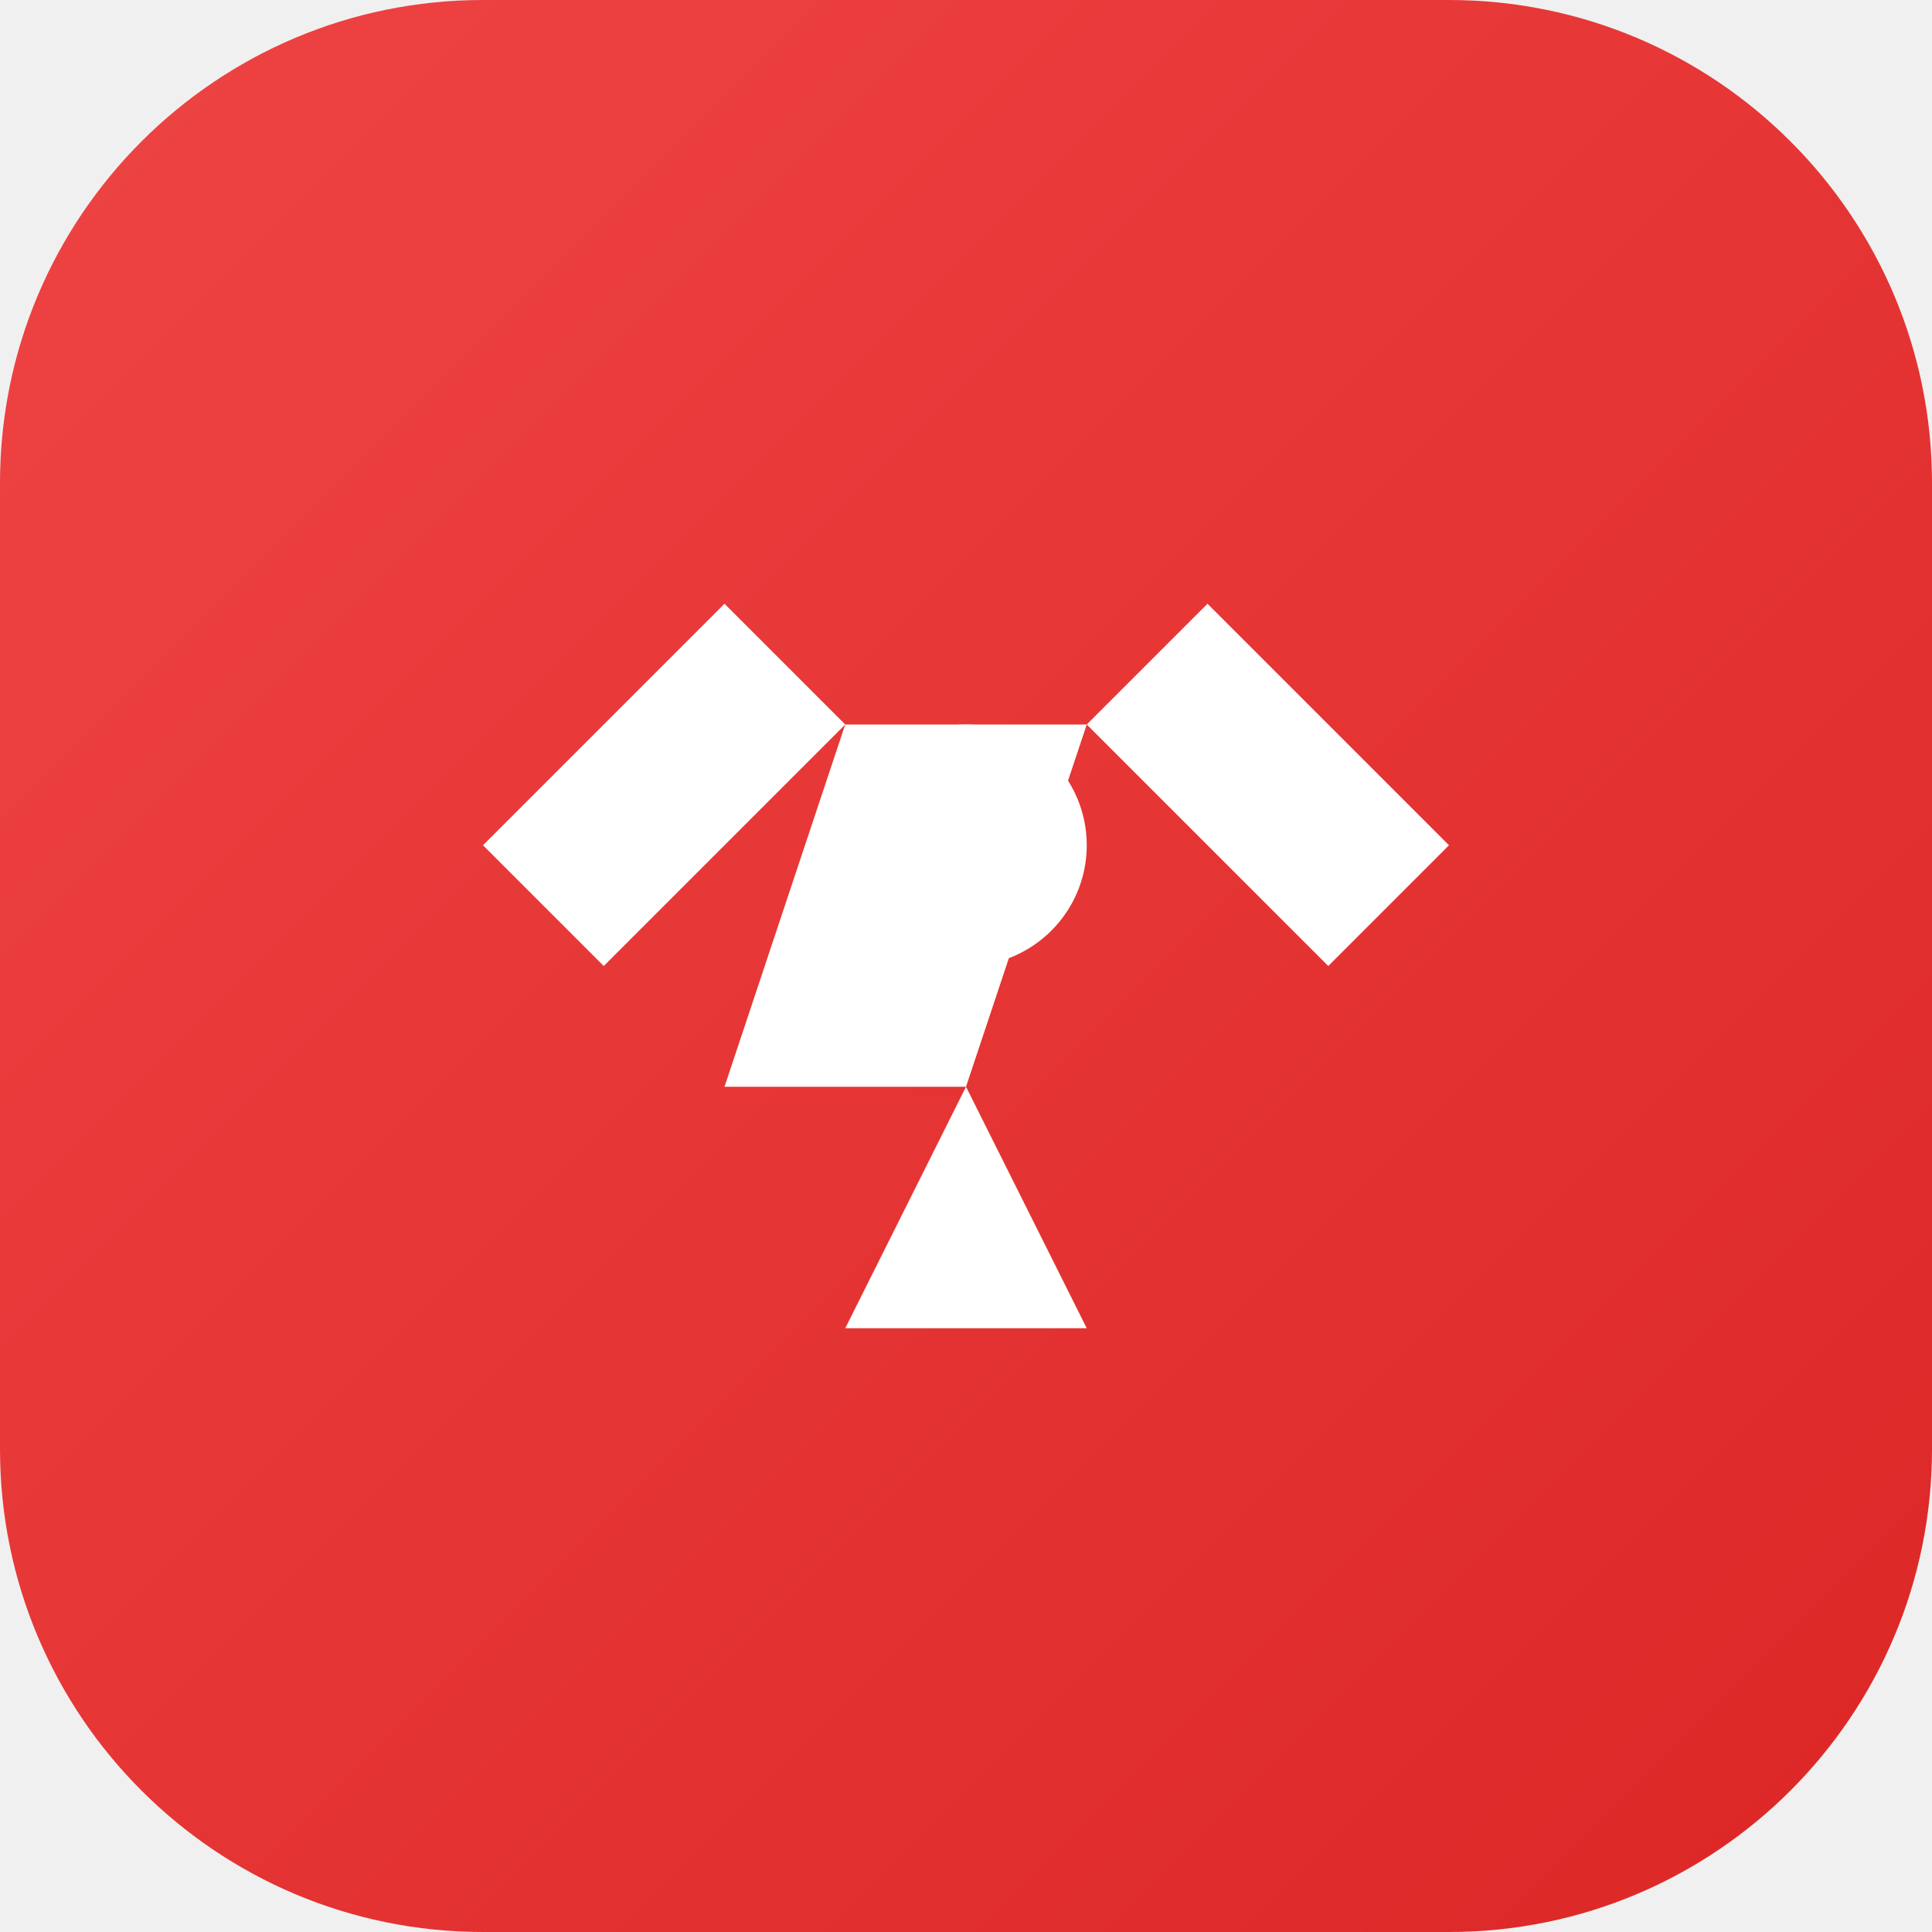
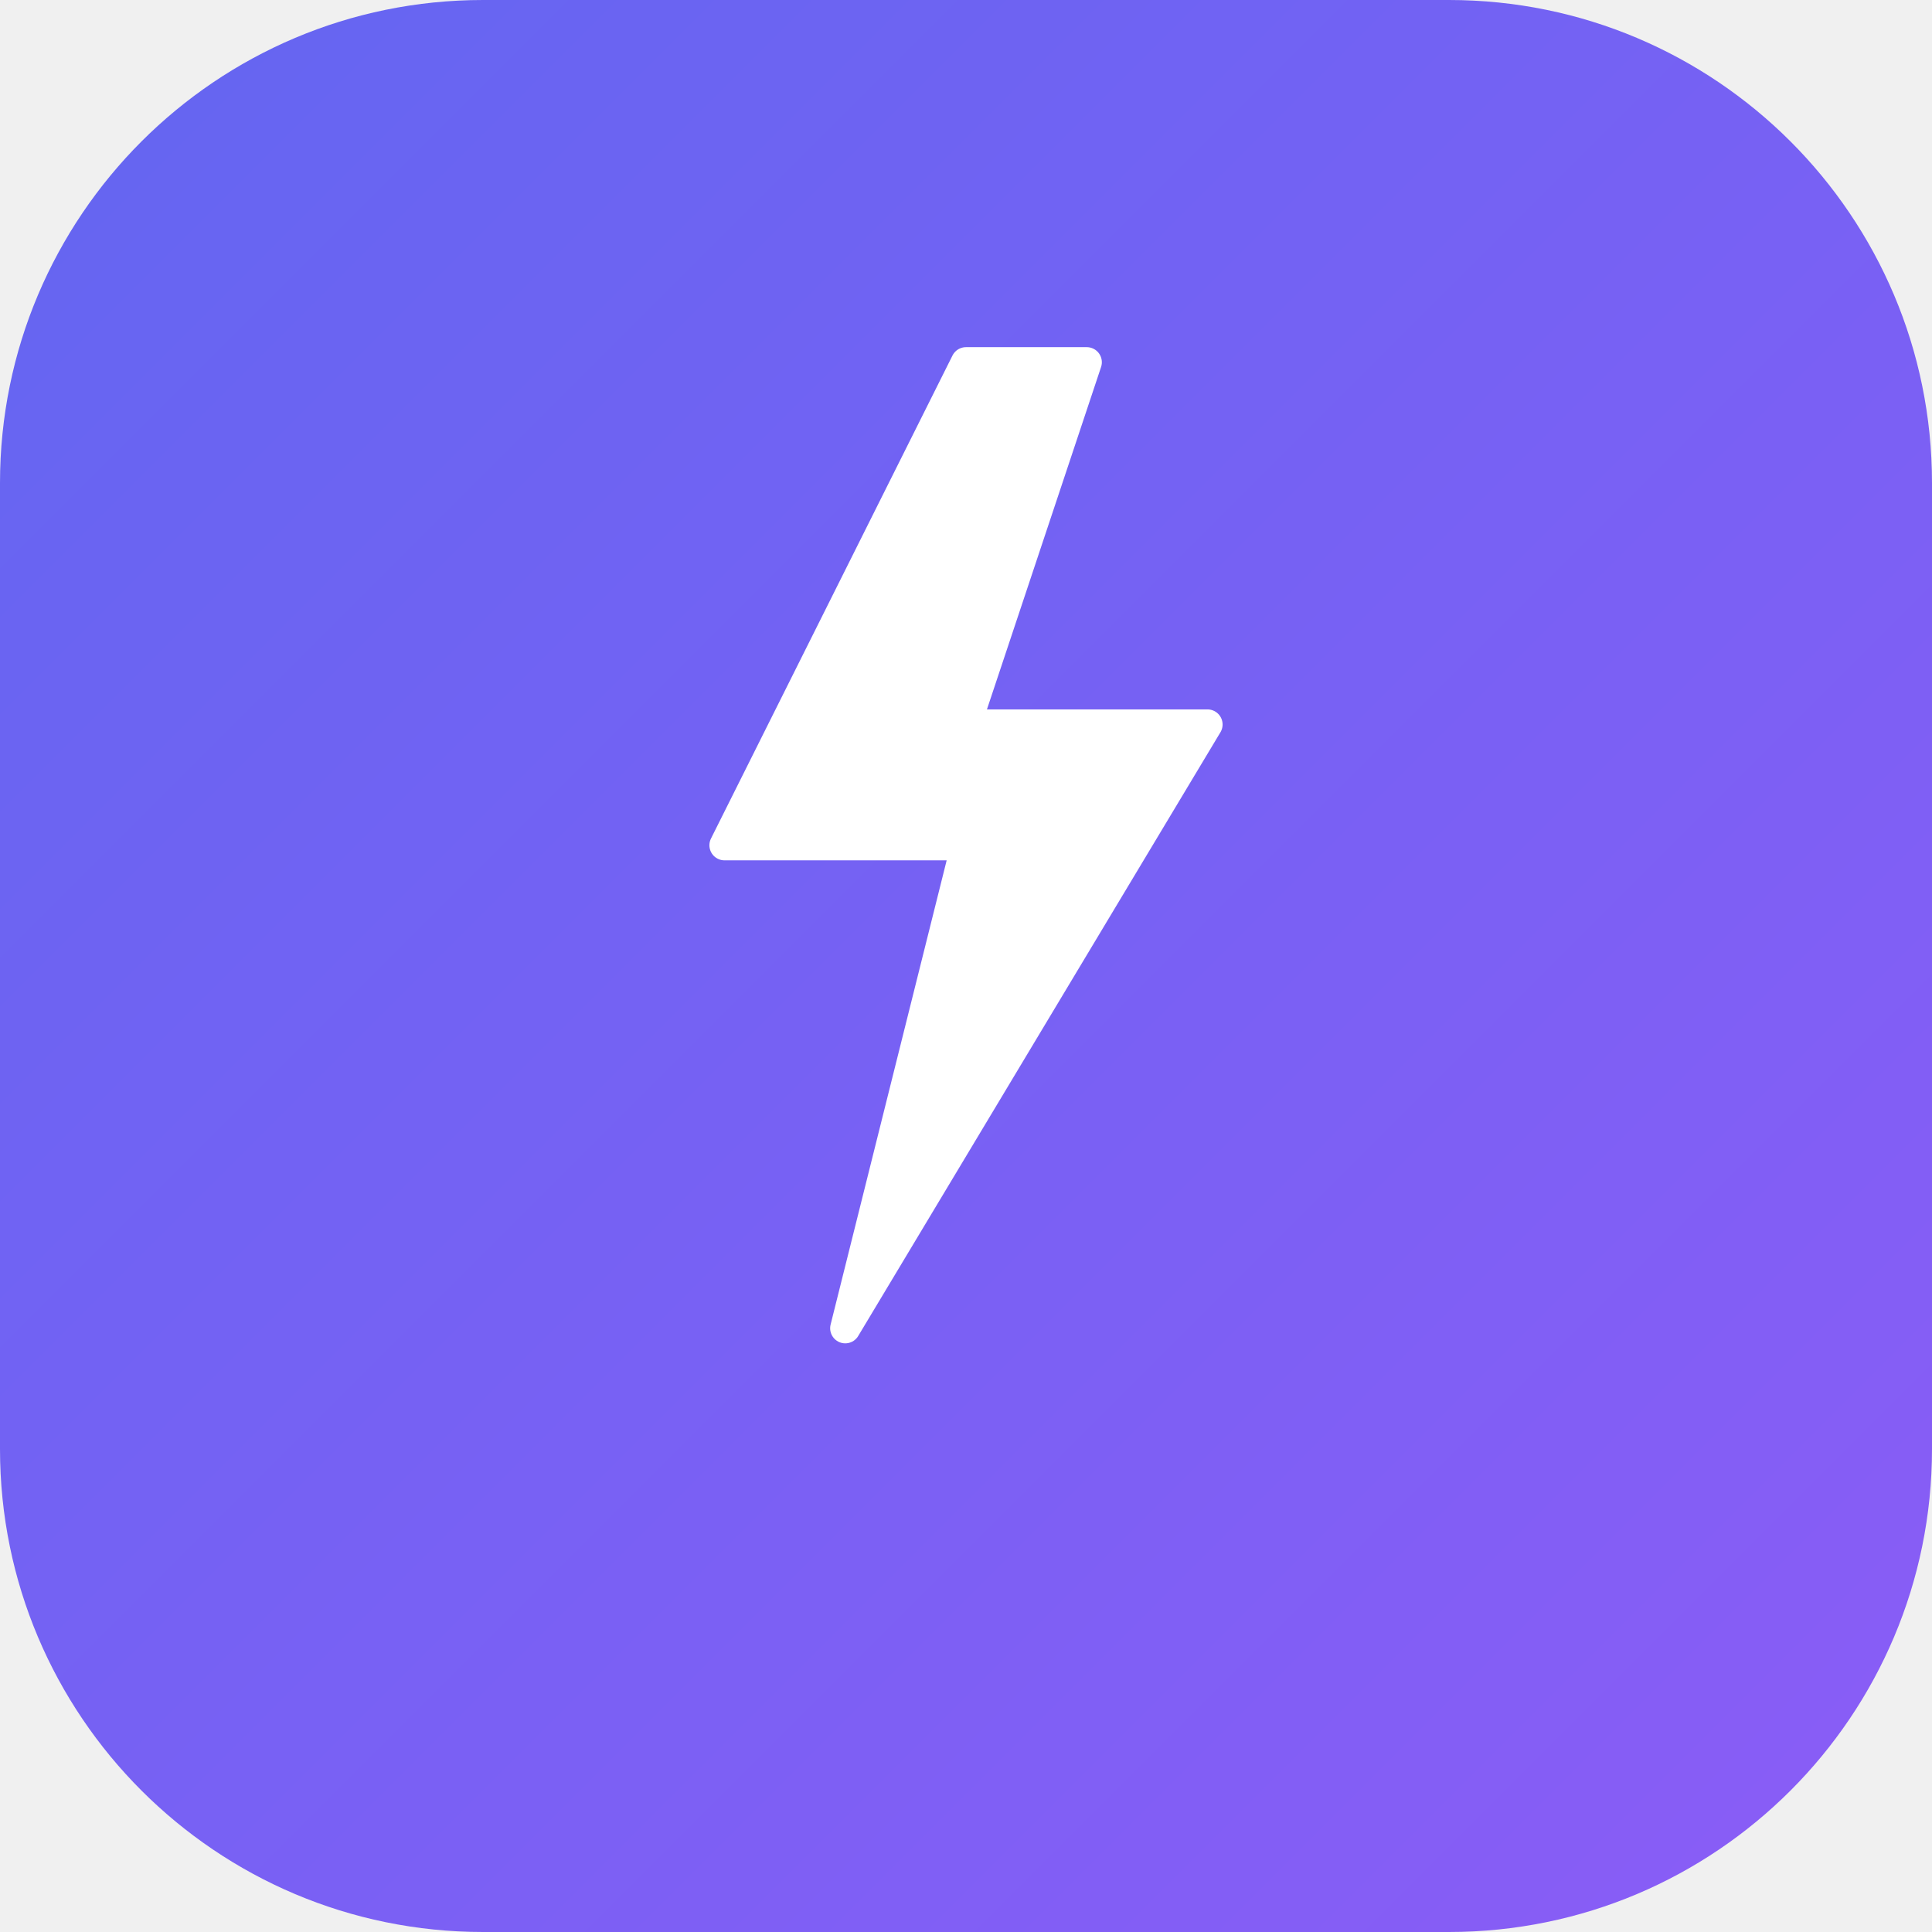
<svg xmlns="http://www.w3.org/2000/svg" viewBox="0 0 32 32">
  <defs>
    <linearGradient id="gradient" x1="0%" y1="0%" x2="100%" y2="100%">
-       <stop offset="0%" style="stop-color:#ef4444;stop-opacity:1" />
-       <stop offset="100%" style="stop-color:#dc2626;stop-opacity:1" />
+       <stop offset="0%" style="stop-color:#6366f1;stop-opacity:1" />
+       <stop offset="100%" style="stop-color:#8b5cf6;stop-opacity:1" />
    </linearGradient>
  </defs>
  <rect width="32" height="32" rx="8" fill="url(#gradient)" />
-   <path d="M12 10L8 14L10 16L14 12L12 10Z" fill="white" />
-   <path d="M20 10L24 14L22 16L18 12L20 10Z" fill="white" />
-   <path d="M14 12L18 12L16 18L12 18L14 12Z" fill="white" />
-   <path d="M16 18L14 22L18 22L16 18Z" fill="white" />
-   <circle cx="16" cy="14" r="2" fill="white" />
+   <path d="M16 6L12 14H16L14 22L20 12H16L18 6Z" fill="white" stroke="white" stroke-width="0.5" stroke-linejoin="round" />
</svg>
